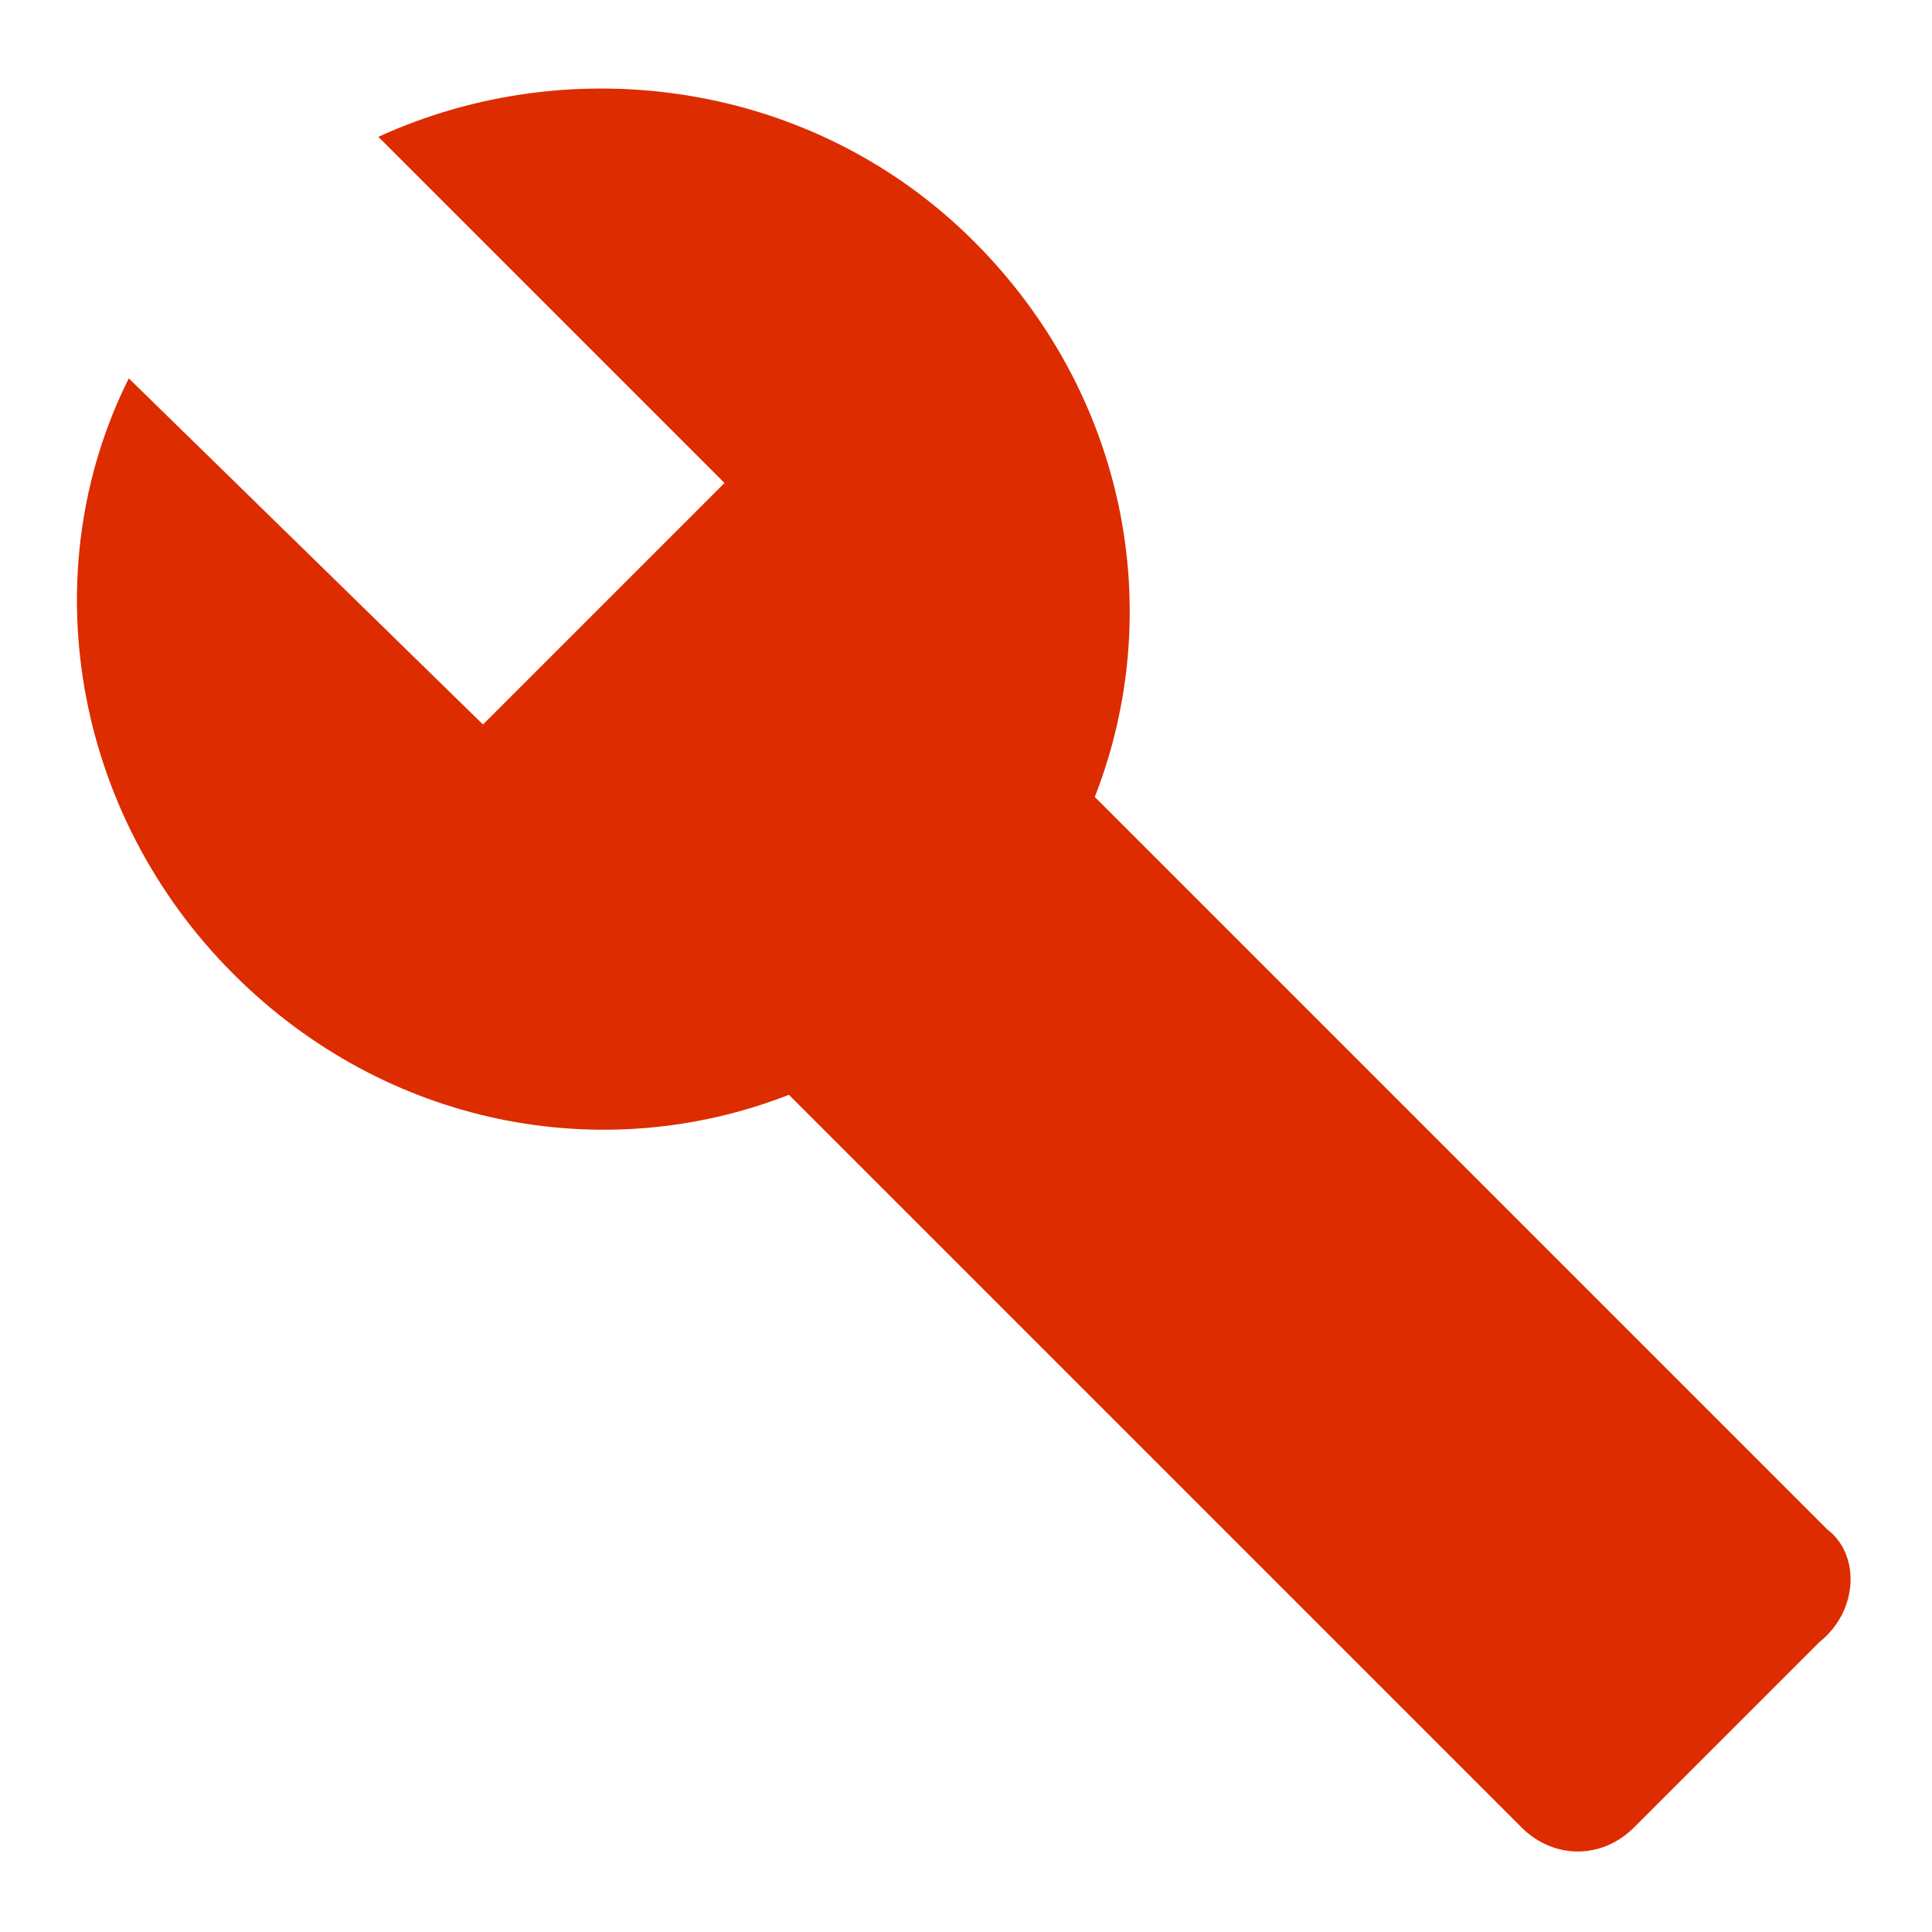
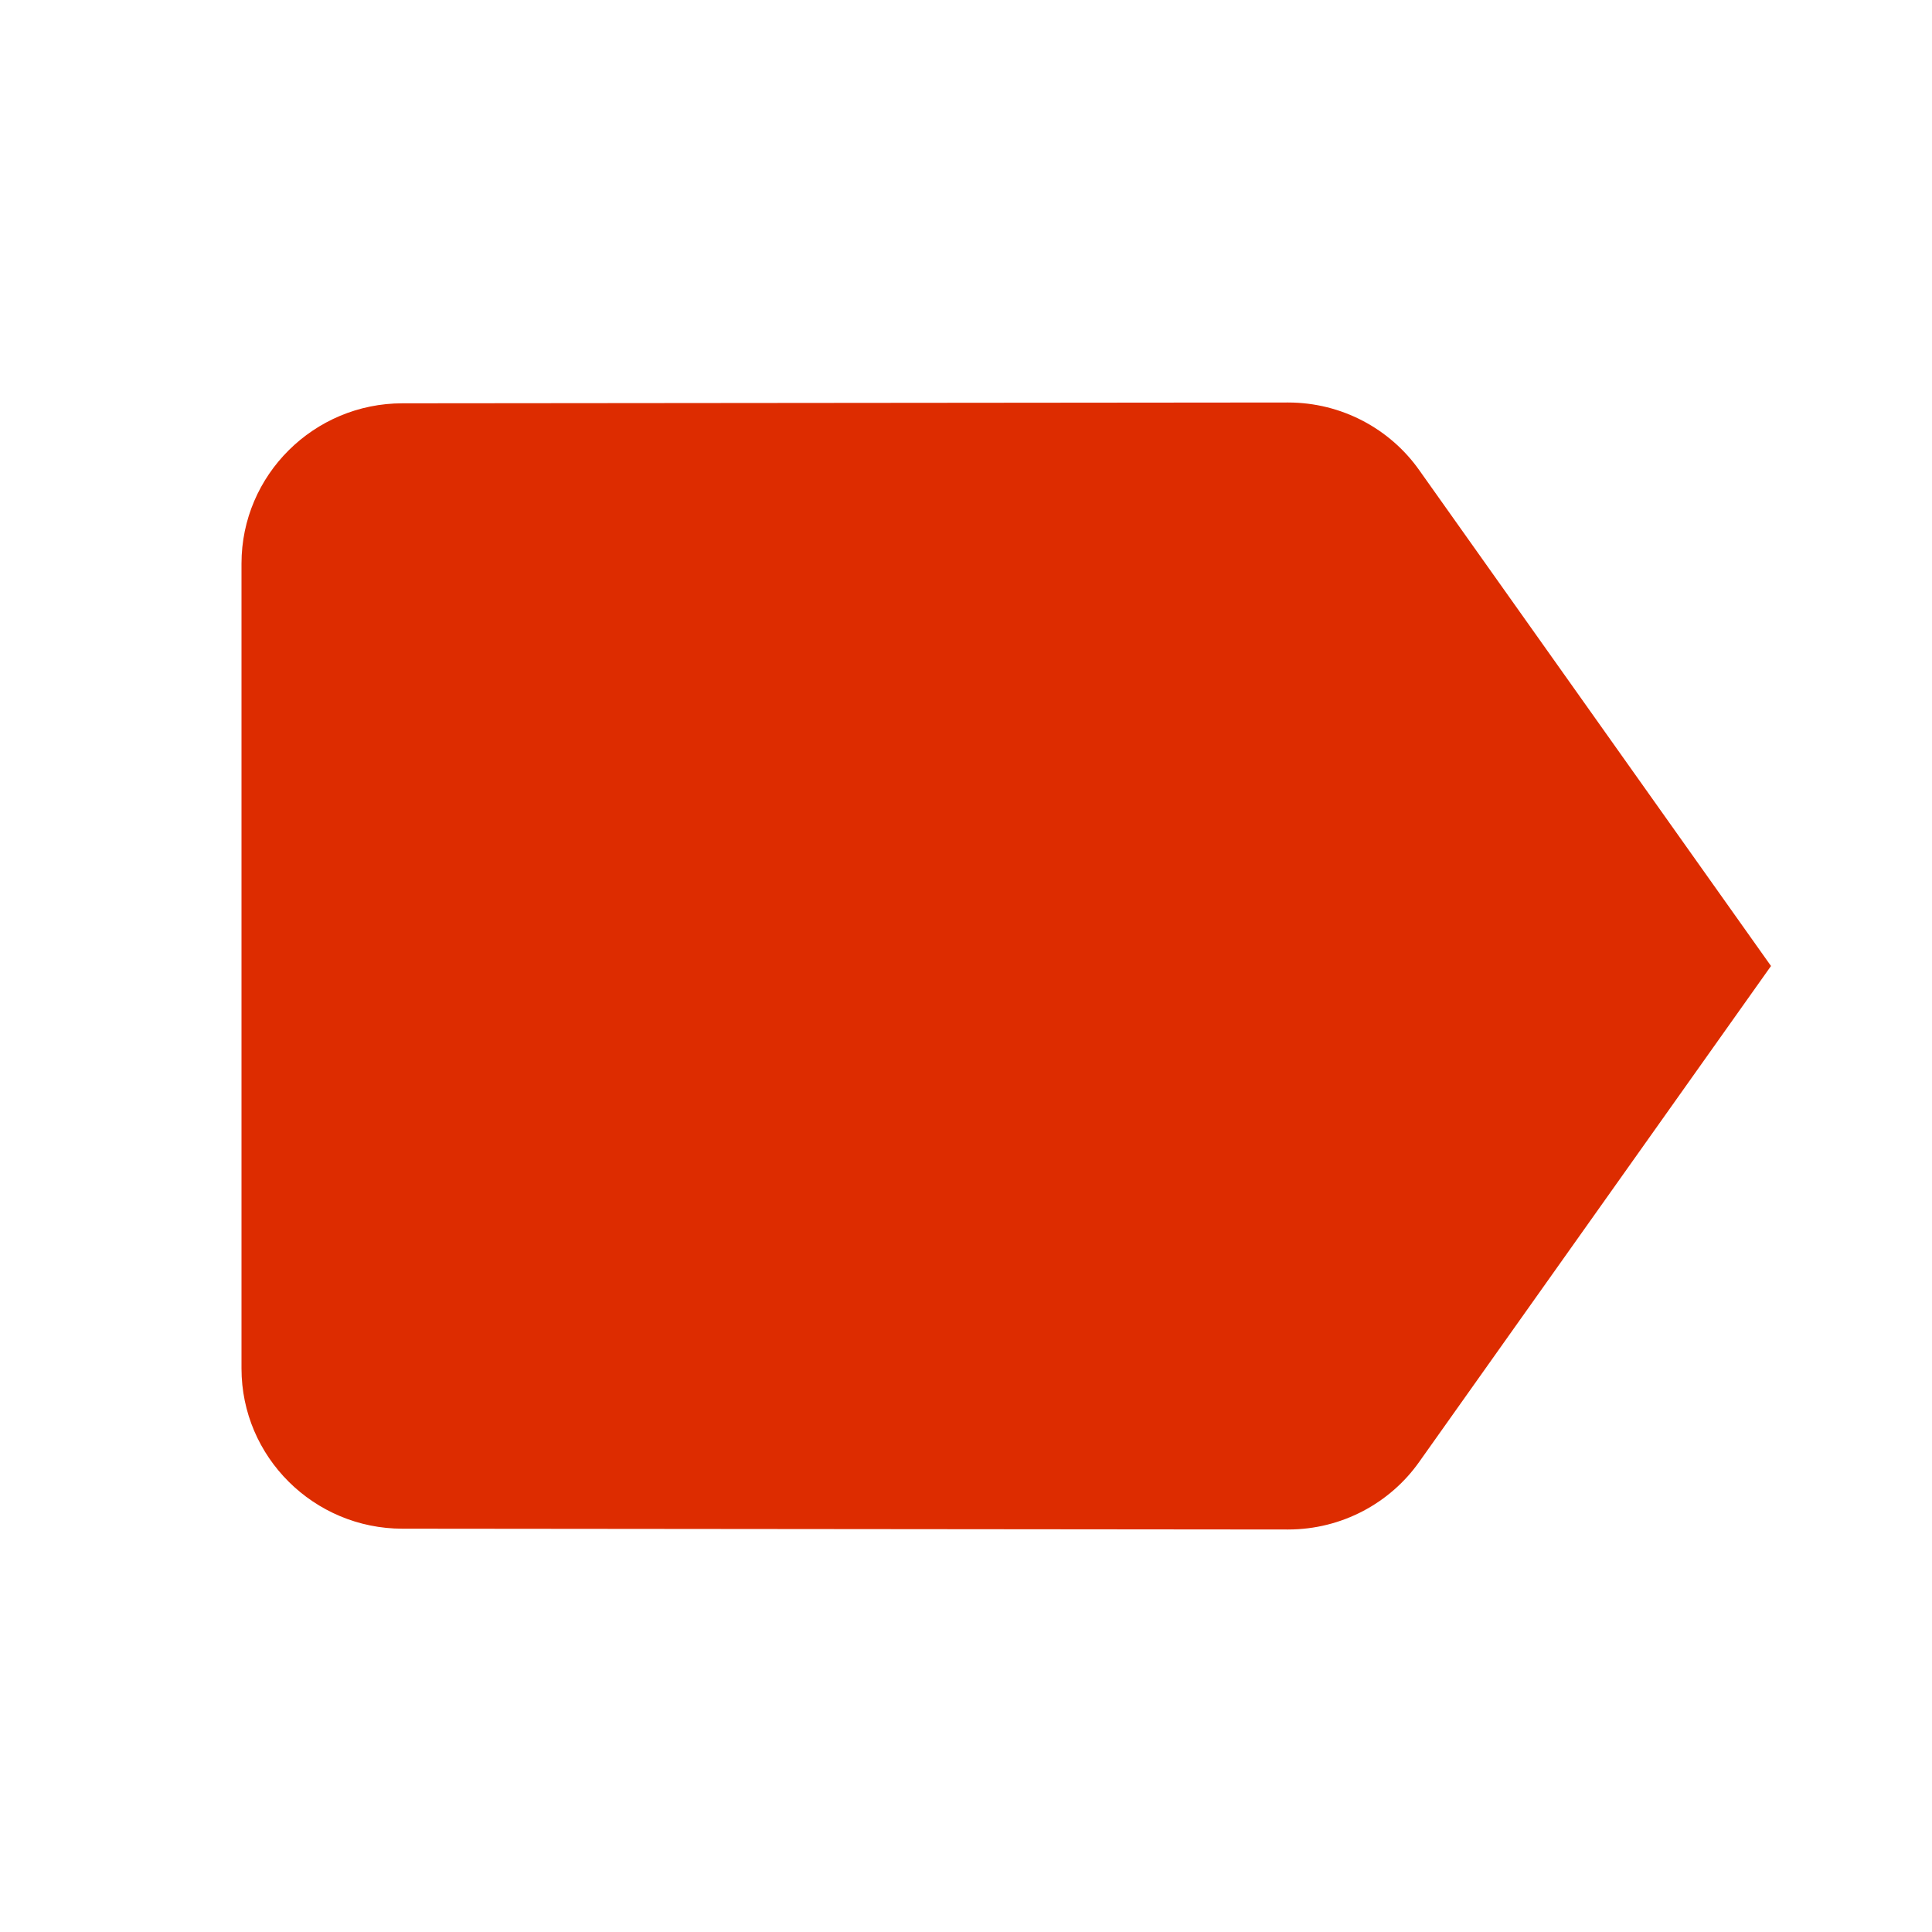
<svg xmlns="http://www.w3.org/2000/svg" fill="#DD2C00" height="24" viewBox="0 0 24 24" width="24">
-   <path clip-rule="evenodd" d="M0 0h24v24H0z" fill="none" />
-   <path d="M22.7 19l-9.1-9.1c.9-2.3.4-5-1.5-6.9-2-2-5-2.4-7.4-1.3L9 6 6 9 1.6 4.7C.4 7.1.9 10.1 2.9 12.1c1.9 1.9 4.6 2.4 6.9 1.5l9.1 9.1c.4.4 1 .4 1.4 0l2.3-2.3c.5-.4.5-1.1.1-1.4z" />
+   <path d="M0 0h24v24H0z" fill="none" />
+   <path d="M17.63 5.84C17.27 5.33 16.67 5 16 5L5 5.01C3.9 5.01 3 5.9 3 7v10c0 1.1.9 1.99 2 1.99L16 19c.67 0 1.27-.33 1.63-.84L22 12l-4.37-6.16z" />
</svg>
